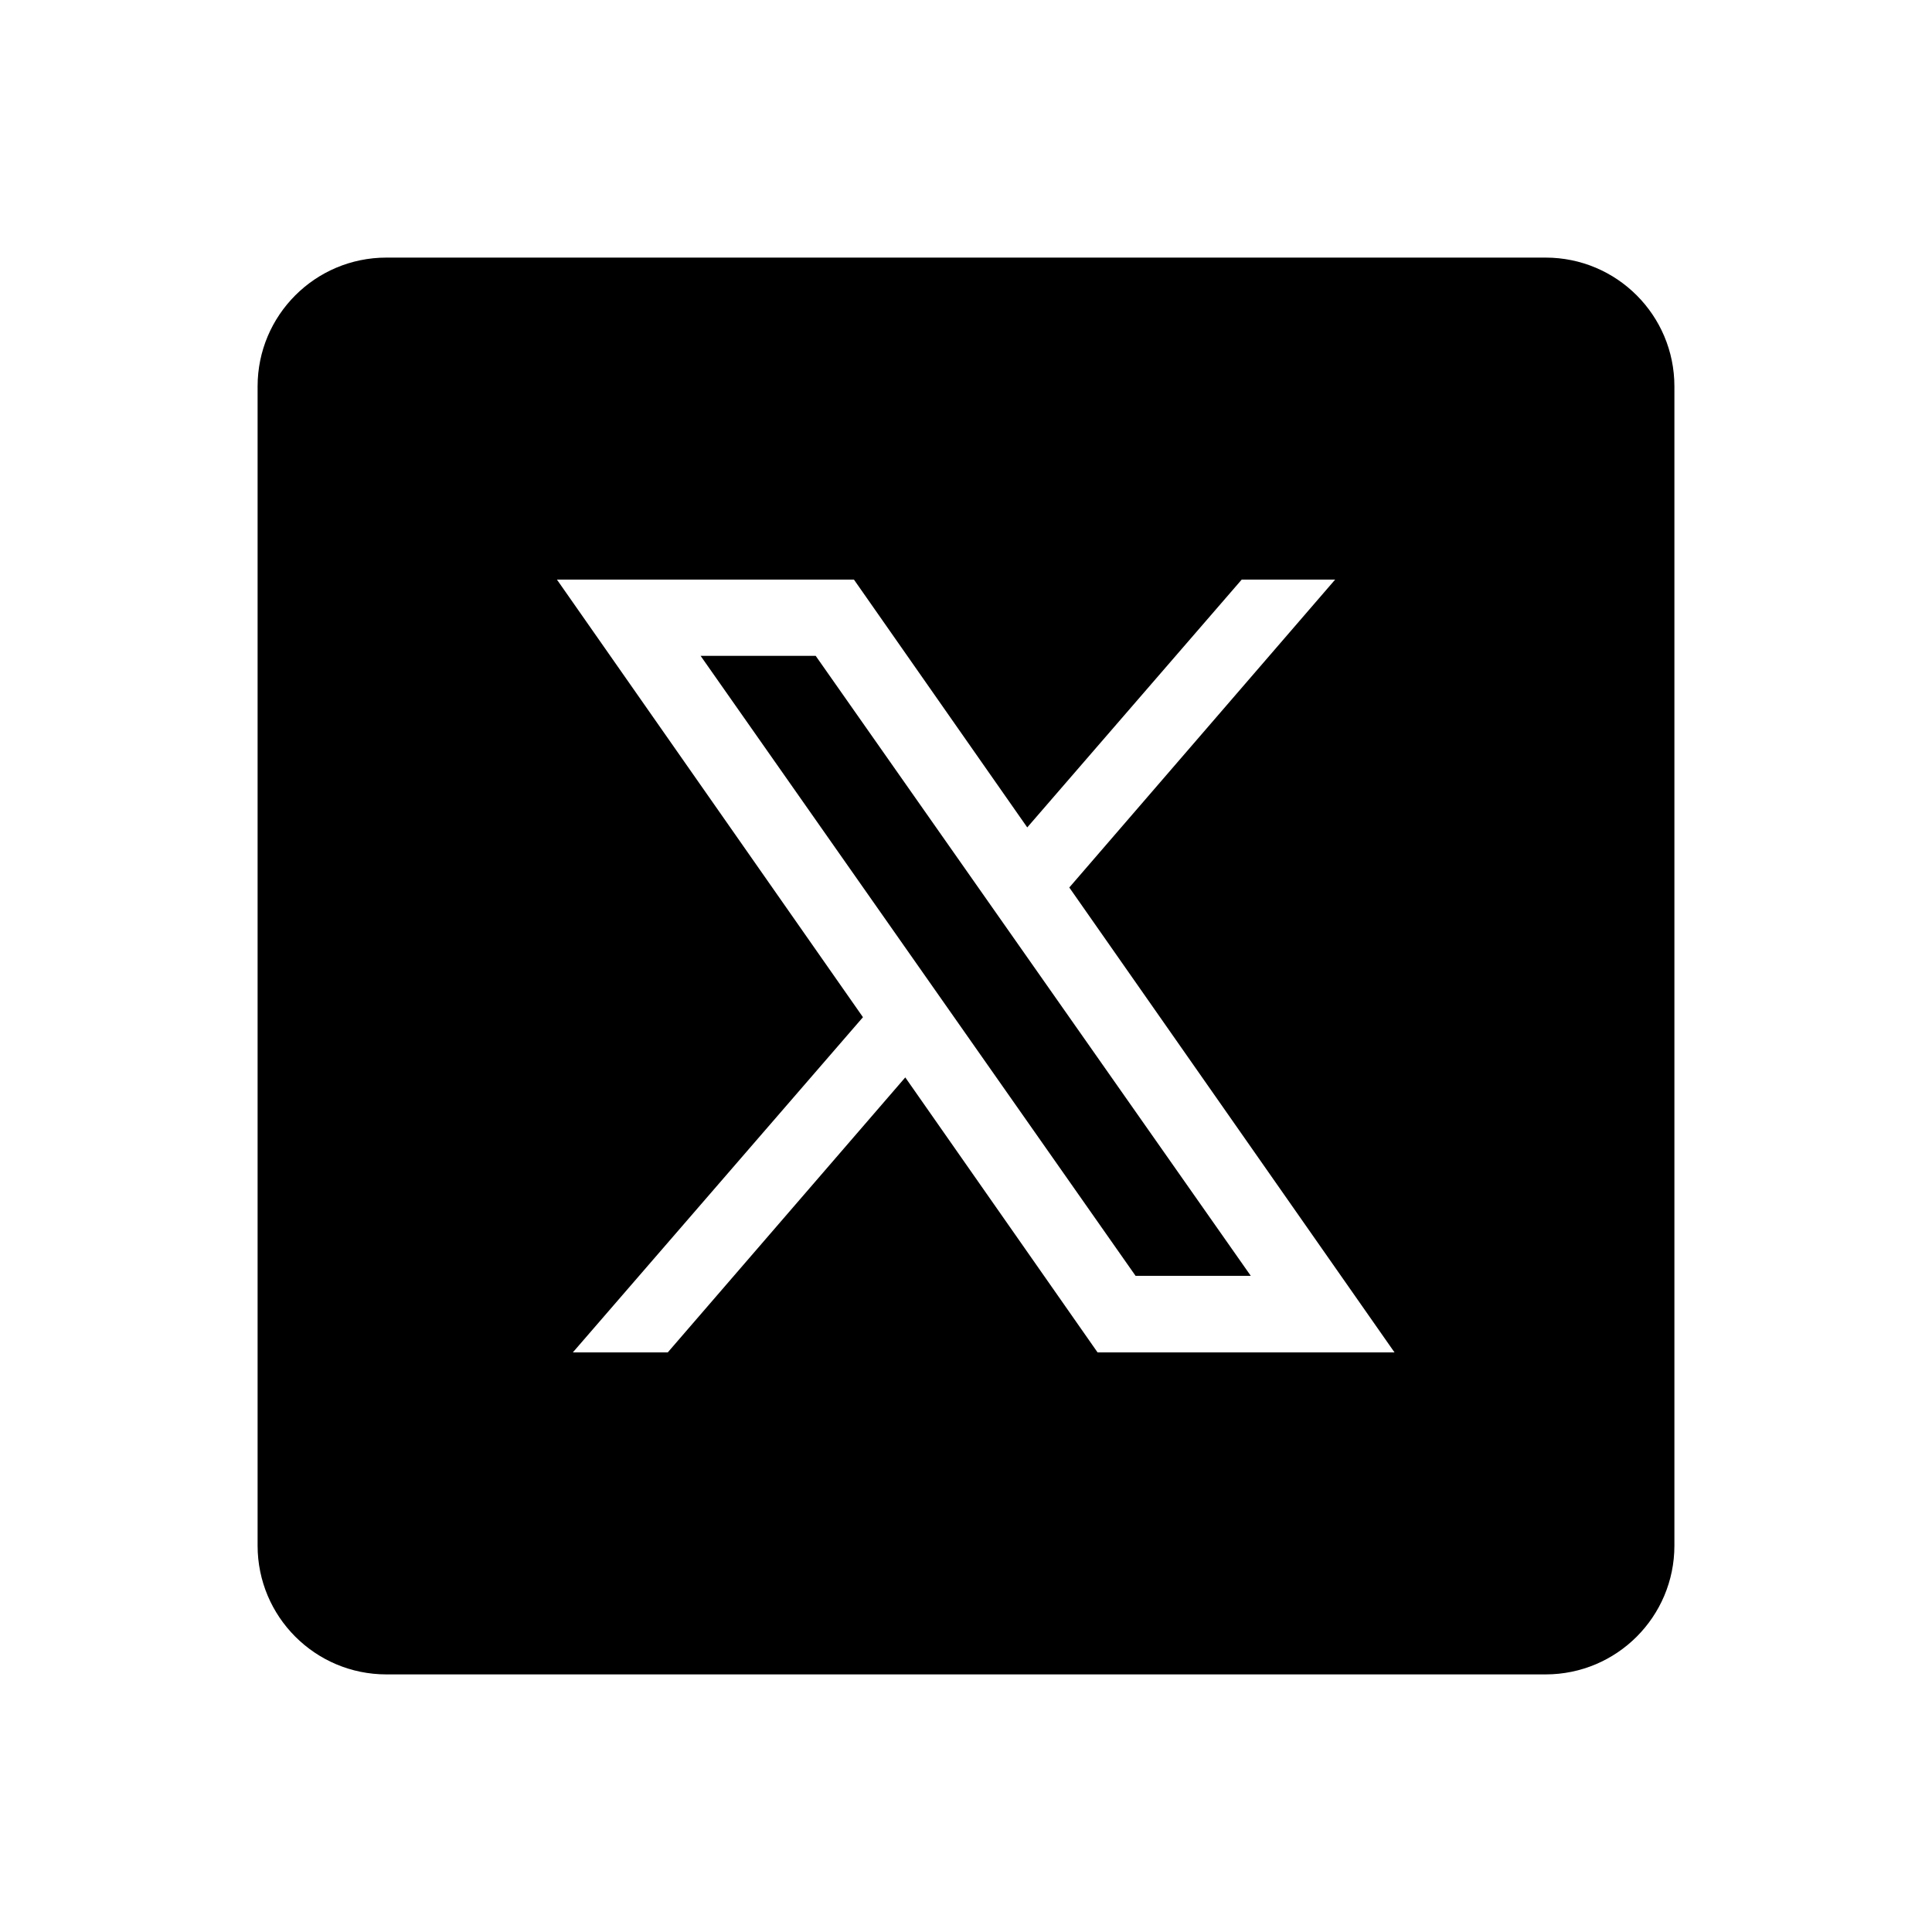
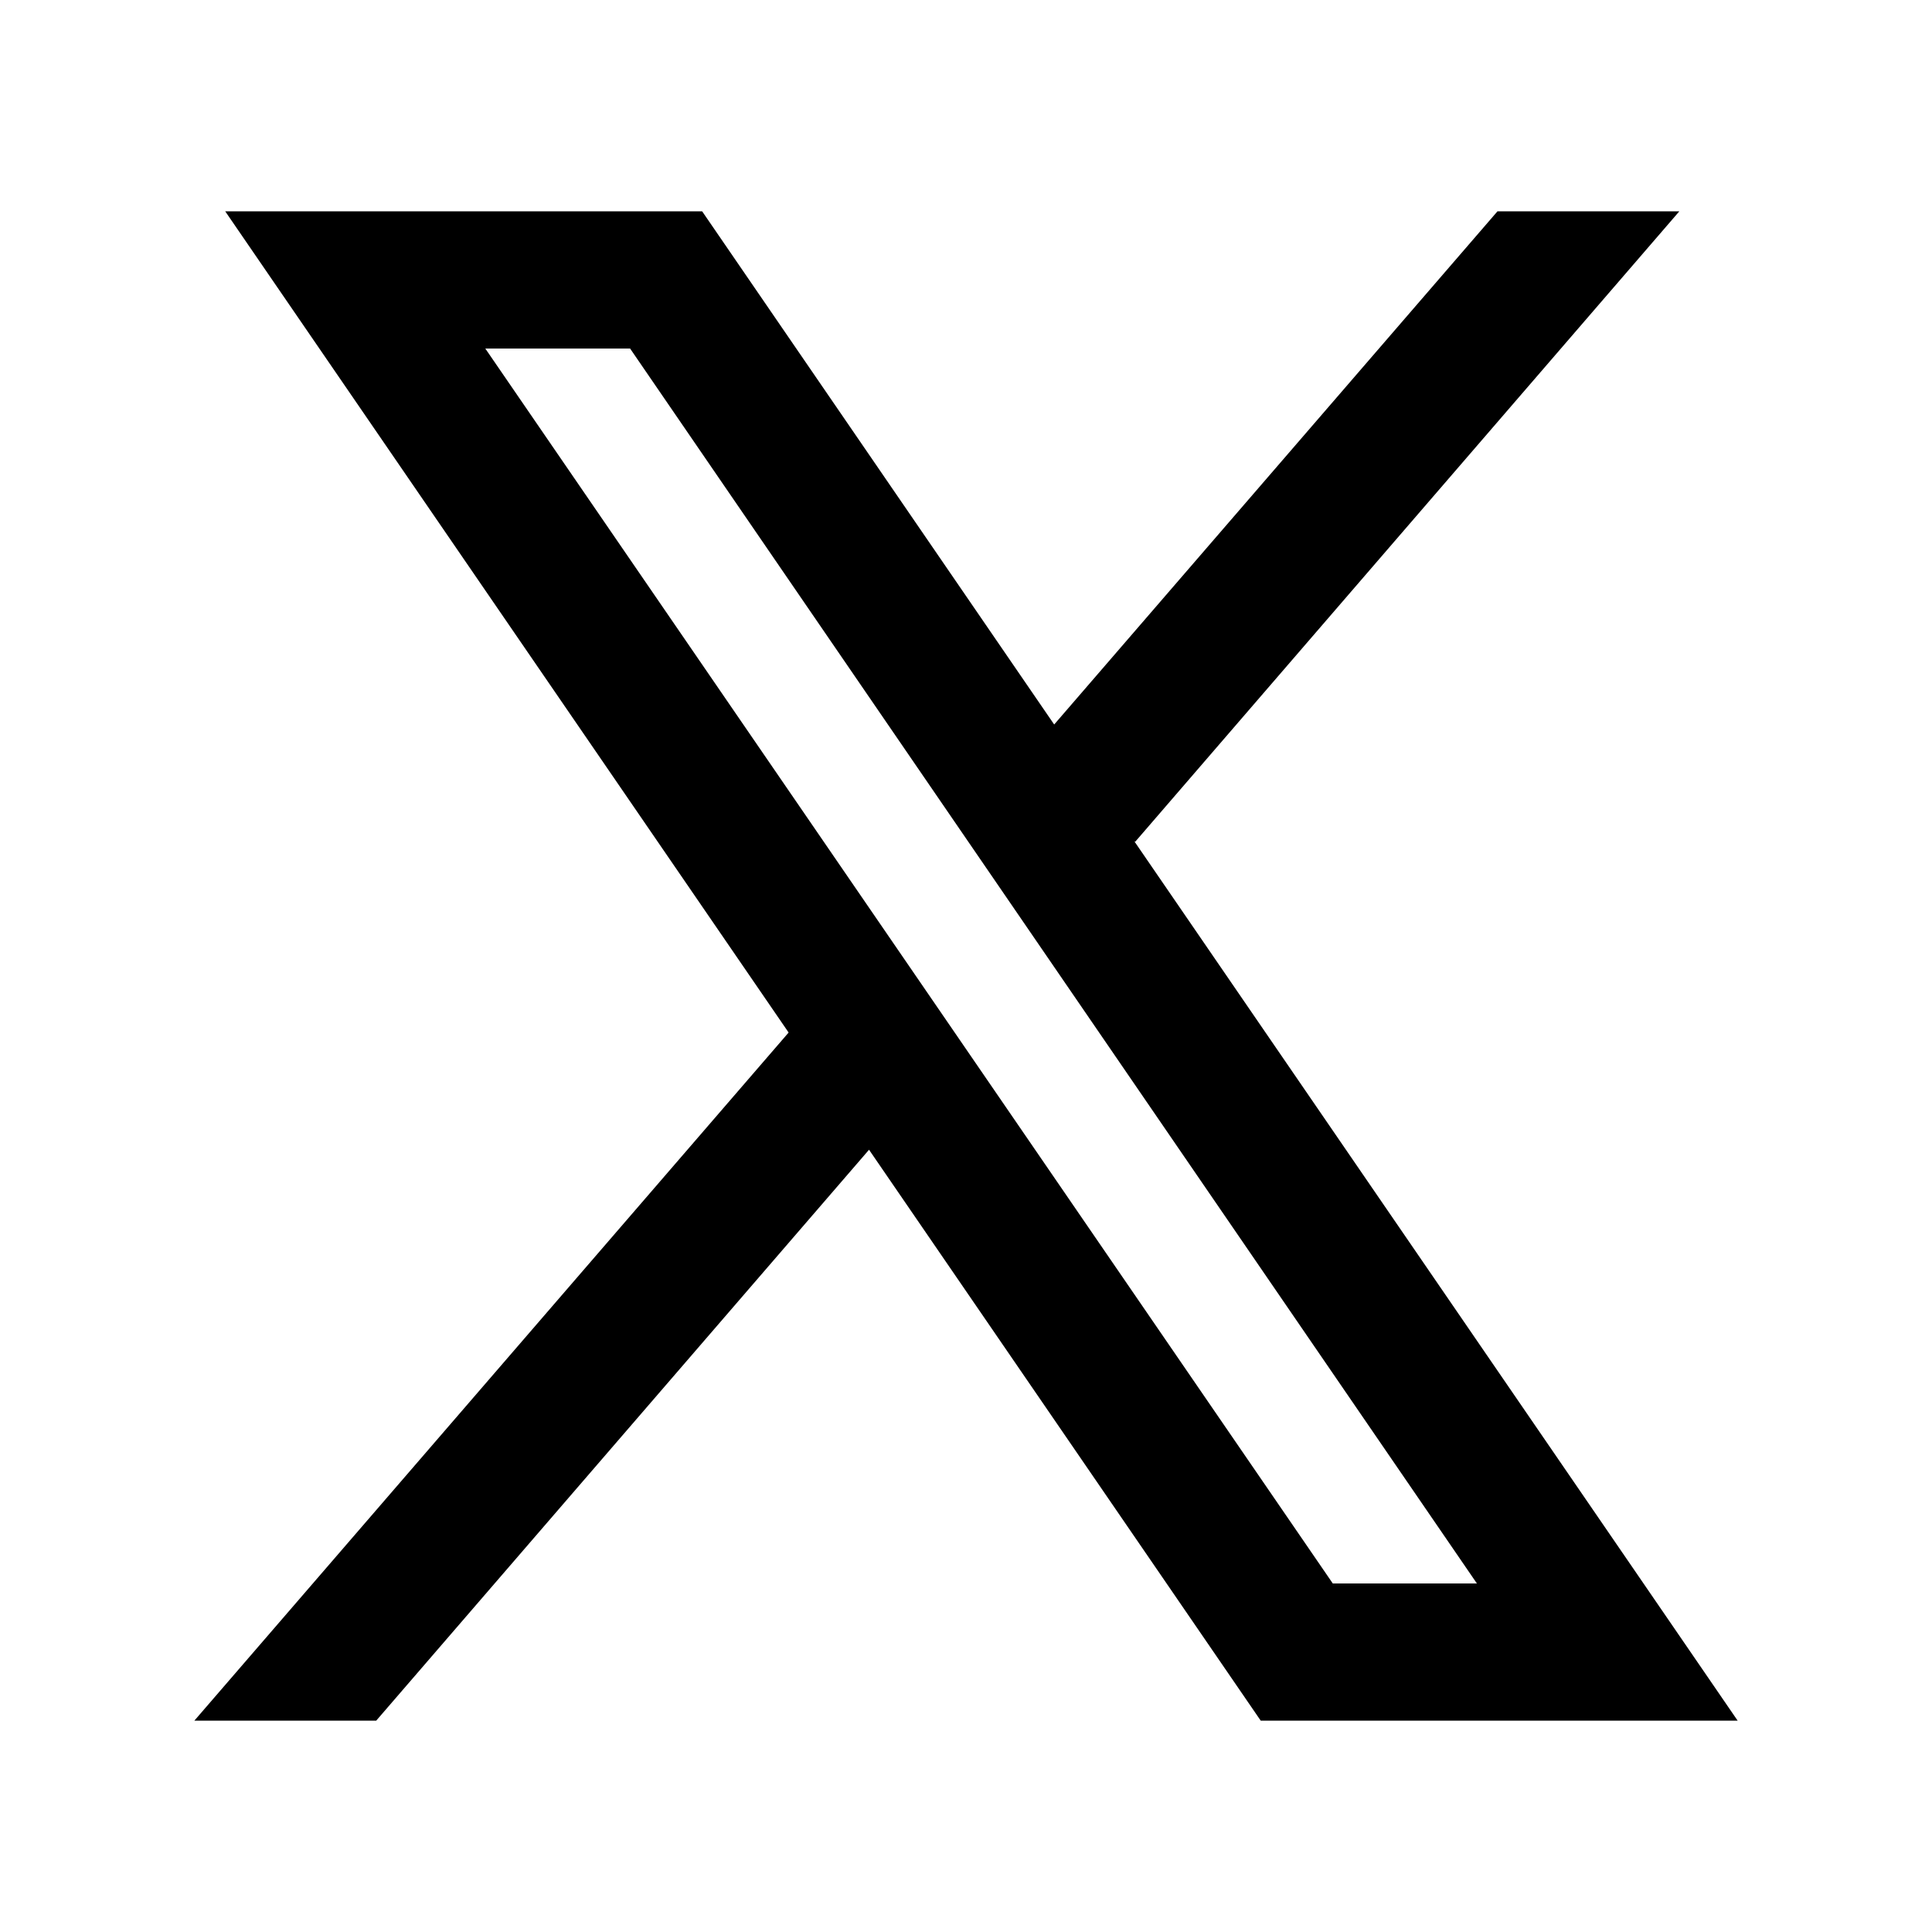
- <svg xmlns="http://www.w3.org/2000/svg" viewBox="0 0 30 30" width="30px" height="30px">
-   <path d="M 6 4 C 4.895 4 4 4.895 4 6 L 4 24 C 4 25.105 4.895 26 6 26 L 24 26 C 25.105 26 26 25.105 26 24 L 26 6 C 26 4.895 25.105 4 24 4 L 6 4 z M 8.648 9 L 13.26 9 L 15.951 12.848 L 19.281 9 L 20.732 9 L 16.604 13.781 L 21.654 21 L 17.043 21 L 14.057 16.73 L 10.369 21 L 8.895 21 L 13.4 15.795 L 8.648 9 z M 10.879 10.184 L 17.633 19.811 L 19.422 19.811 L 12.666 10.184 L 10.879 10.184 z" />
+ <svg xmlns="http://www.w3.org/2000/svg" viewBox="0 0 1024 1024" fill="currentColor" fillRule="evenodd">
+   <path d="M818 800 498.11 333.745l.546.437L787.084 0h-96.385L455.738 272 269.15 0H16.367l298.648 435.31-.036-.037L0 800h96.385l261.222-302.618L565.217 800zM230.96 72.727l448.827 654.546h-76.38L154.217 72.727z" transform="translate(103 112)" />
</svg>
